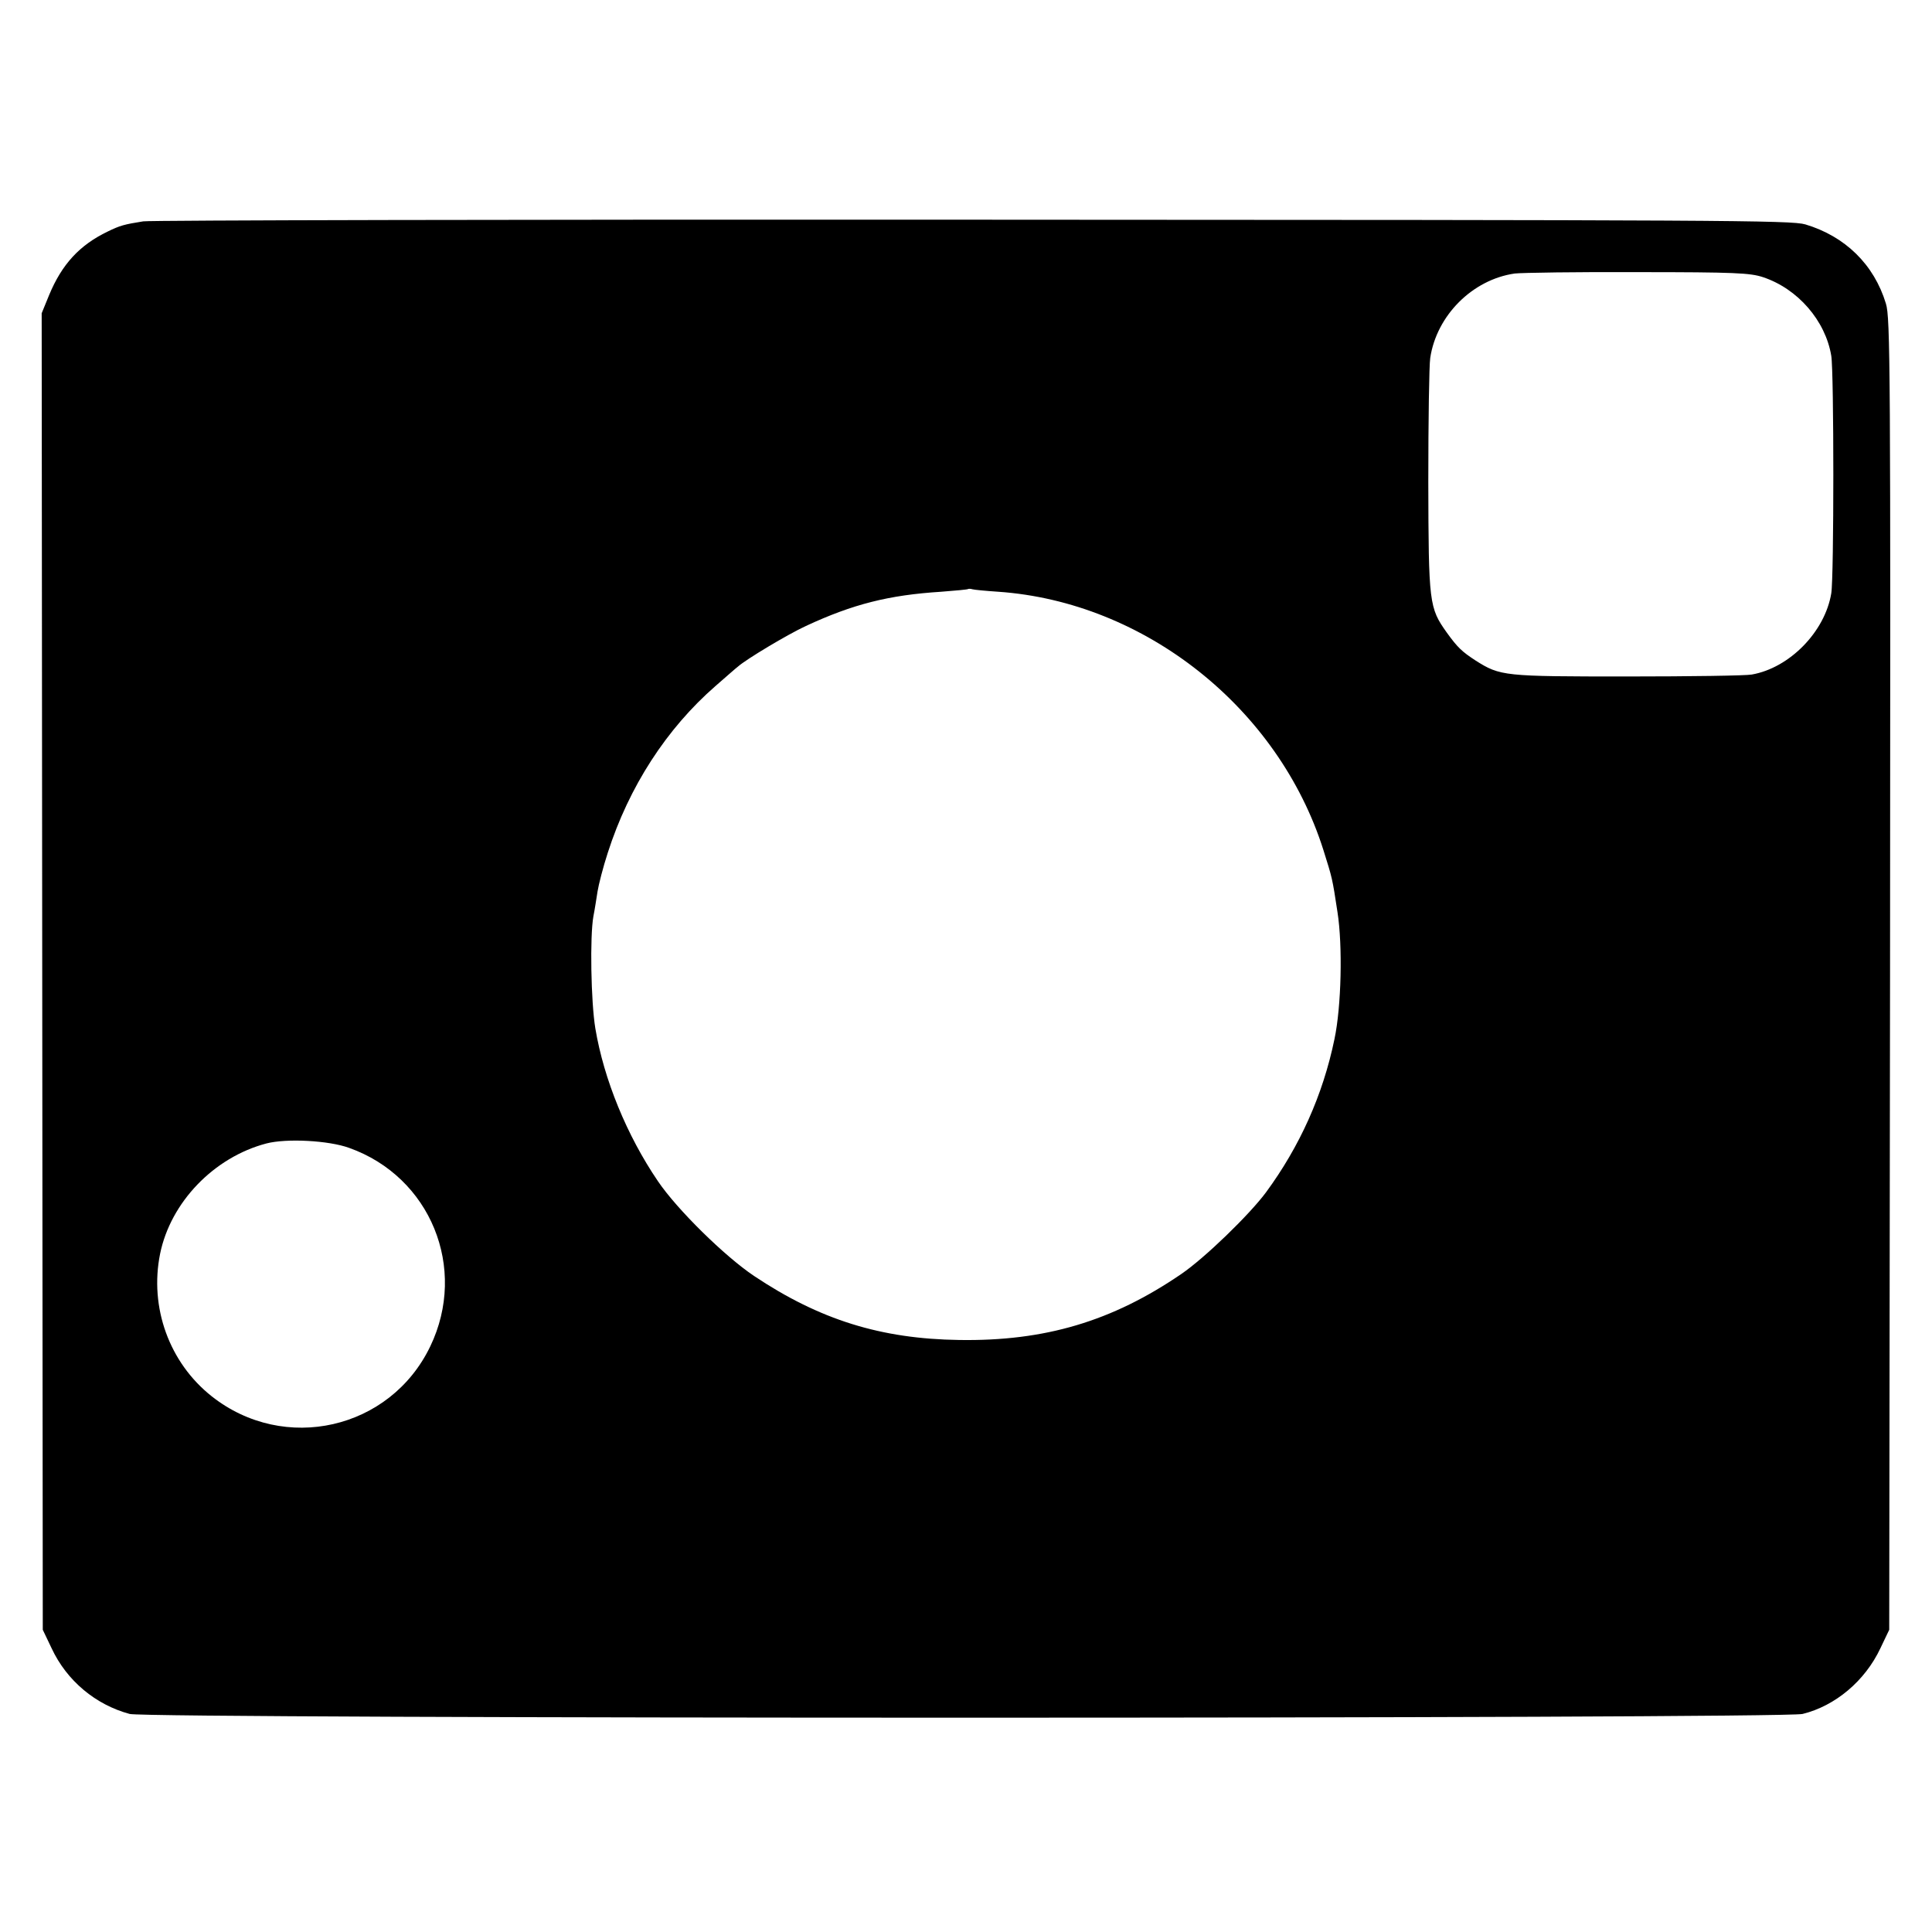
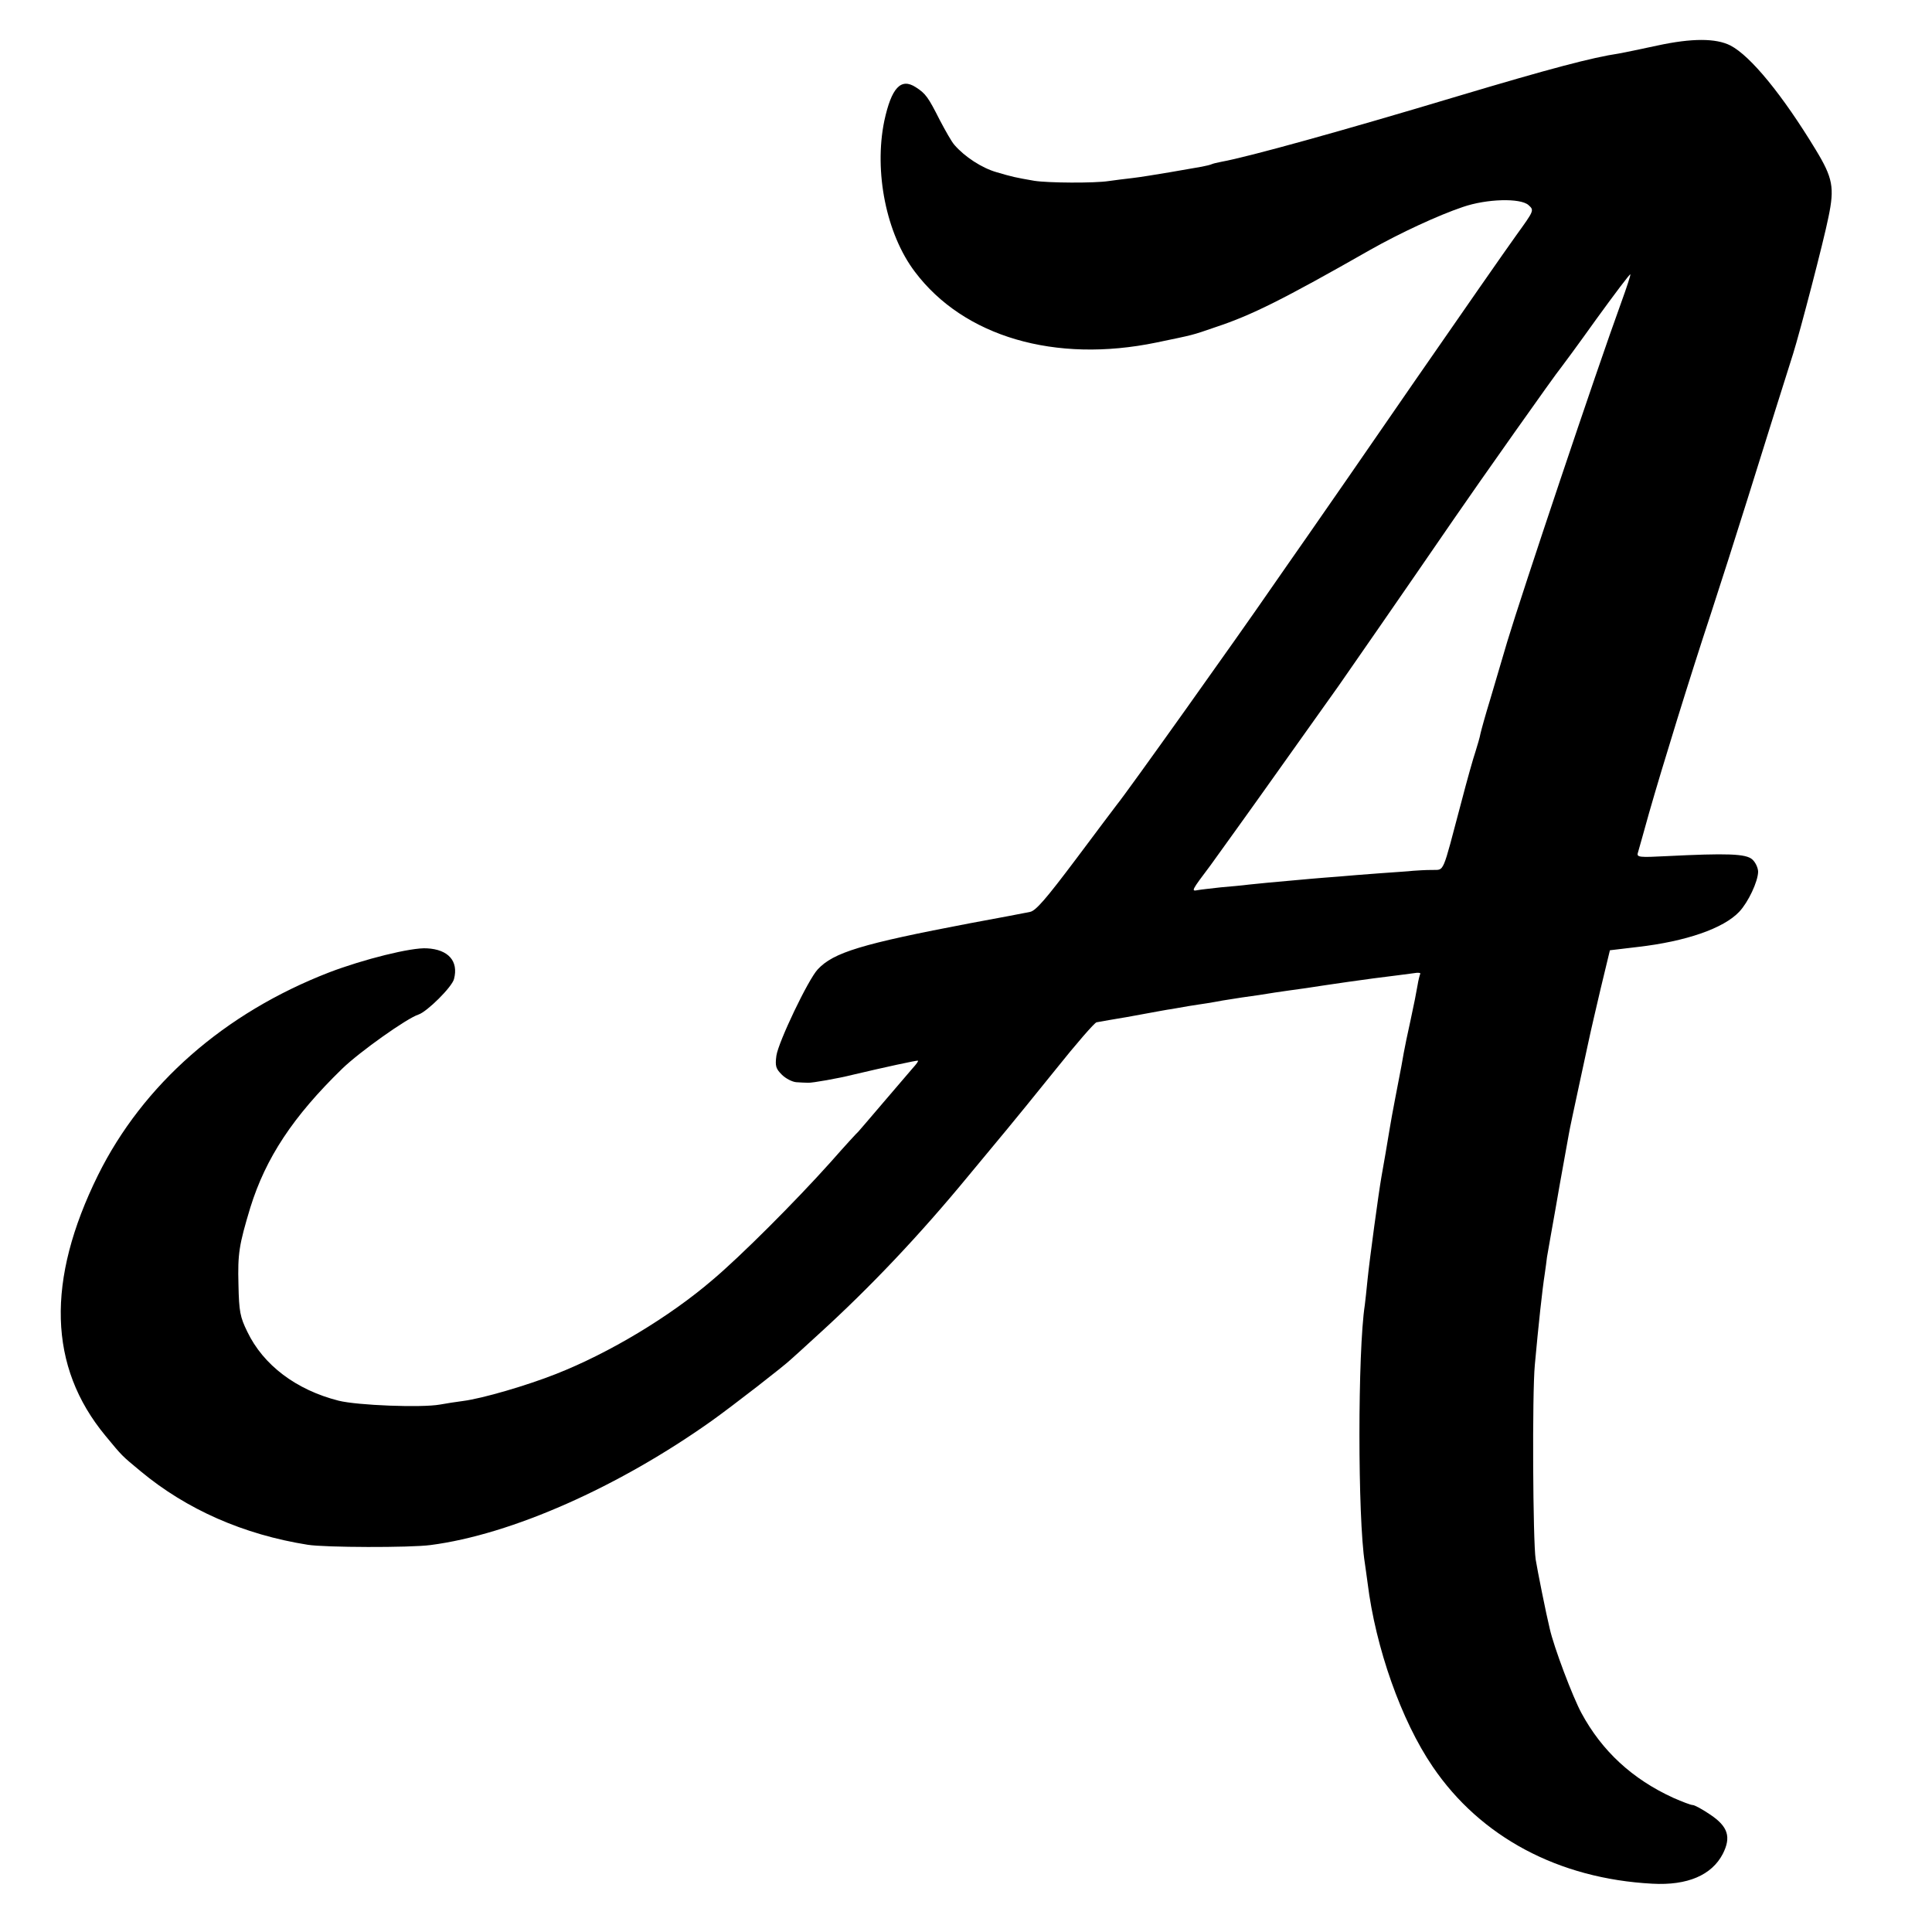
<svg xmlns="http://www.w3.org/2000/svg" version="1.0" width="700pt" height="700pt" viewBox="0 0 700 700" preserveAspectRatio="xMidYMid meet">
  <g transform="translate(0,700) scale(0.1,-0.1)" fill="#000000" stroke="none">
-     <path d="M519 6198 c-69 -11 -84 -15 -129 -37 -102 -49 -166 -119 -212 -230 l-27 -66 2 -2385 2 -2385 32 -67 c55 -118 160 -205 283 -238 68 -18 5985 -18 6061 0 118 29 226 119 282 238 l32 67 3 2375 c2 2206 1 2379 -15 2430 -43 142 -148 244 -292 287 -52 15 -291 16 -3017 17 -1628 1 -2981 -2 -3005 -6z m5868 -202 c127 -42 227 -158 248 -285 10 -58 10 -804 0 -861 -23 -139 -151 -270 -288 -294 -20 -4 -223 -7 -451 -7 -448 0 -460 1 -550 58 -49 32 -65 47 -104 101 -64 90 -66 105 -67 547 0 220 3 422 7 448 23 154 153 284 306 306 26 3 227 6 447 5 351 0 406 -3 452 -18z m-2770 -1140 c531 -37 1015 -421 1178 -936 32 -102 32 -100 51 -225 19 -122 14 -342 -11 -460 -42 -203 -126 -389 -248 -555 -60 -81 -222 -238 -307 -296 -250 -171 -494 -244 -805 -239 -283 4 -505 73 -743 232 -106 71 -279 241 -348 343 -113 166 -196 369 -227 554 -16 97 -20 334 -7 406 5 25 11 65 15 90 4 25 20 88 37 140 77 240 213 450 391 605 38 33 74 65 81 70 29 26 179 116 246 147 170 79 300 112 490 124 52 4 97 8 98 10 2 1 9 1 15 -1 7 -2 49 -6 94 -9z m-2352 -2015 c295 -105 430 -436 294 -719 -145 -302 -529 -389 -792 -181 -154 122 -226 322 -187 516 38 187 195 350 385 400 73 19 226 11 300 -16z" />
+     <path d="M6005 6835 c-60 -13 -123 -26 -140 -29 -95 -14 -247 -54 -585 -155 -416 -125 -759 -220 -854 -237 -16 -3 -32 -7 -36 -9 -4 -2 -20 -6 -36 -9 -16 -3 -68 -12 -115 -20 -48 -8 -108 -18 -135 -21 -27 -3 -66 -8 -87 -11 -52 -8 -220 -7 -270 1 -69 12 -78 14 -136 31 -53 15 -116 56 -153 99 -10 11 -33 52 -53 90 -42 83 -51 96 -87 119 -54 35 -88 -2 -114 -122 -38 -184 7 -410 111 -547 177 -235 508 -332 875 -256 139 29 125 25 215 56 130 43 244 100 560 280 108 61 246 125 335 155 87 30 209 33 238 7 21 -19 21 -19 -44 -109 -36 -50 -201 -287 -367 -527 -165 -240 -340 -492 -388 -561 -48 -69 -107 -153 -131 -188 -121 -176 -527 -746 -561 -787 -4 -5 -71 -94 -148 -197 -109 -145 -146 -188 -167 -192 -15 -3 -112 -22 -217 -41 -394 -75 -495 -106 -552 -167 -35 -37 -143 -264 -150 -313 -5 -38 -2 -47 20 -69 14 -14 38 -26 52 -27 14 -1 33 -2 43 -2 14 -1 111 16 162 29 114 27 234 53 236 51 2 -2 -7 -14 -19 -27 -12 -14 -60 -70 -107 -125 -47 -55 -87 -102 -90 -105 -4 -3 -49 -52 -100 -110 -128 -143 -327 -342 -428 -427 -156 -134 -374 -265 -567 -341 -106 -42 -267 -89 -337 -98 -24 -3 -62 -9 -84 -13 -67 -12 -299 -3 -367 14 -154 39 -273 129 -331 250 -26 53 -30 73 -32 170 -3 113 2 144 43 280 56 180 155 330 333 503 64 62 235 183 276 196 31 10 122 100 129 129 17 65 -21 107 -98 111 -56 4 -231 -40 -354 -87 -380 -147 -675 -406 -838 -735 -188 -381 -180 -694 27 -944 62 -75 58 -71 128 -129 166 -138 372 -229 605 -266 62 -10 370 -11 445 -1 293 38 681 210 1020 451 78 56 260 197 286 222 6 5 51 46 99 90 188 171 367 360 544 575 57 69 120 145 141 170 21 25 99 121 174 214 75 94 142 171 149 172 7 1 27 5 45 8 17 3 47 8 65 11 17 3 55 10 82 15 28 5 64 12 80 14 17 3 45 8 63 11 17 3 47 7 65 10 17 3 43 7 57 10 14 2 45 7 70 11 51 7 71 10 120 18 19 3 70 10 113 16 43 7 88 13 100 15 12 2 76 11 142 20 66 8 132 17 148 19 15 3 25 1 23 -2 -2 -4 -7 -23 -10 -42 -3 -19 -14 -75 -25 -125 -11 -49 -22 -103 -25 -120 -5 -31 -7 -40 -31 -165 -8 -41 -17 -91 -20 -110 -7 -44 -23 -136 -30 -175 -10 -57 -43 -300 -50 -370 -4 -38 -8 -80 -10 -93 -26 -168 -26 -772 0 -935 2 -12 6 -44 10 -72 29 -235 122 -499 236 -666 173 -255 456 -406 796 -424 127 -7 215 31 255 108 31 61 19 99 -45 142 -28 19 -57 35 -64 35 -7 0 -38 12 -70 26 -149 68 -259 170 -333 307 -32 59 -100 239 -115 306 -13 53 -45 213 -51 251 -10 66 -13 600 -3 705 13 143 27 273 36 330 3 22 7 49 8 60 2 11 8 47 14 80 6 33 13 74 16 90 11 64 16 93 49 275 2 14 21 102 41 195 20 94 38 175 39 180 1 6 17 73 35 151 l34 141 101 12 c174 20 311 67 368 128 32 34 67 108 68 144 0 14 -9 34 -21 45 -23 21 -92 23 -312 12 -96 -5 -107 -4 -103 11 3 9 21 75 41 146 48 168 148 492 224 722 33 101 92 285 131 410 72 230 141 451 167 532 25 80 110 405 128 495 22 106 16 141 -46 243 -120 198 -236 340 -309 378 -53 27 -140 27 -265 0z m-131 -931 c-90 -247 -360 -1053 -413 -1229 -18 -60 -46 -155 -62 -210 -17 -55 -32 -110 -35 -123 -2 -13 -11 -42 -18 -65 -8 -23 -31 -105 -51 -182 -72 -271 -60 -245 -108 -247 -23 0 -53 -2 -67 -3 -14 -2 -68 -5 -120 -9 -52 -4 -120 -9 -150 -12 -30 -2 -75 -6 -100 -8 -156 -14 -189 -17 -225 -21 -22 -3 -68 -7 -102 -10 -35 -4 -72 -8 -83 -10 -25 -5 -24 -3 46 90 28 39 140 194 247 345 108 151 205 289 217 305 19 27 243 350 418 605 85 124 373 532 387 547 5 6 64 86 129 177 66 91 121 164 123 162 2 -1 -13 -47 -33 -102z" />
  </g>
</svg>
